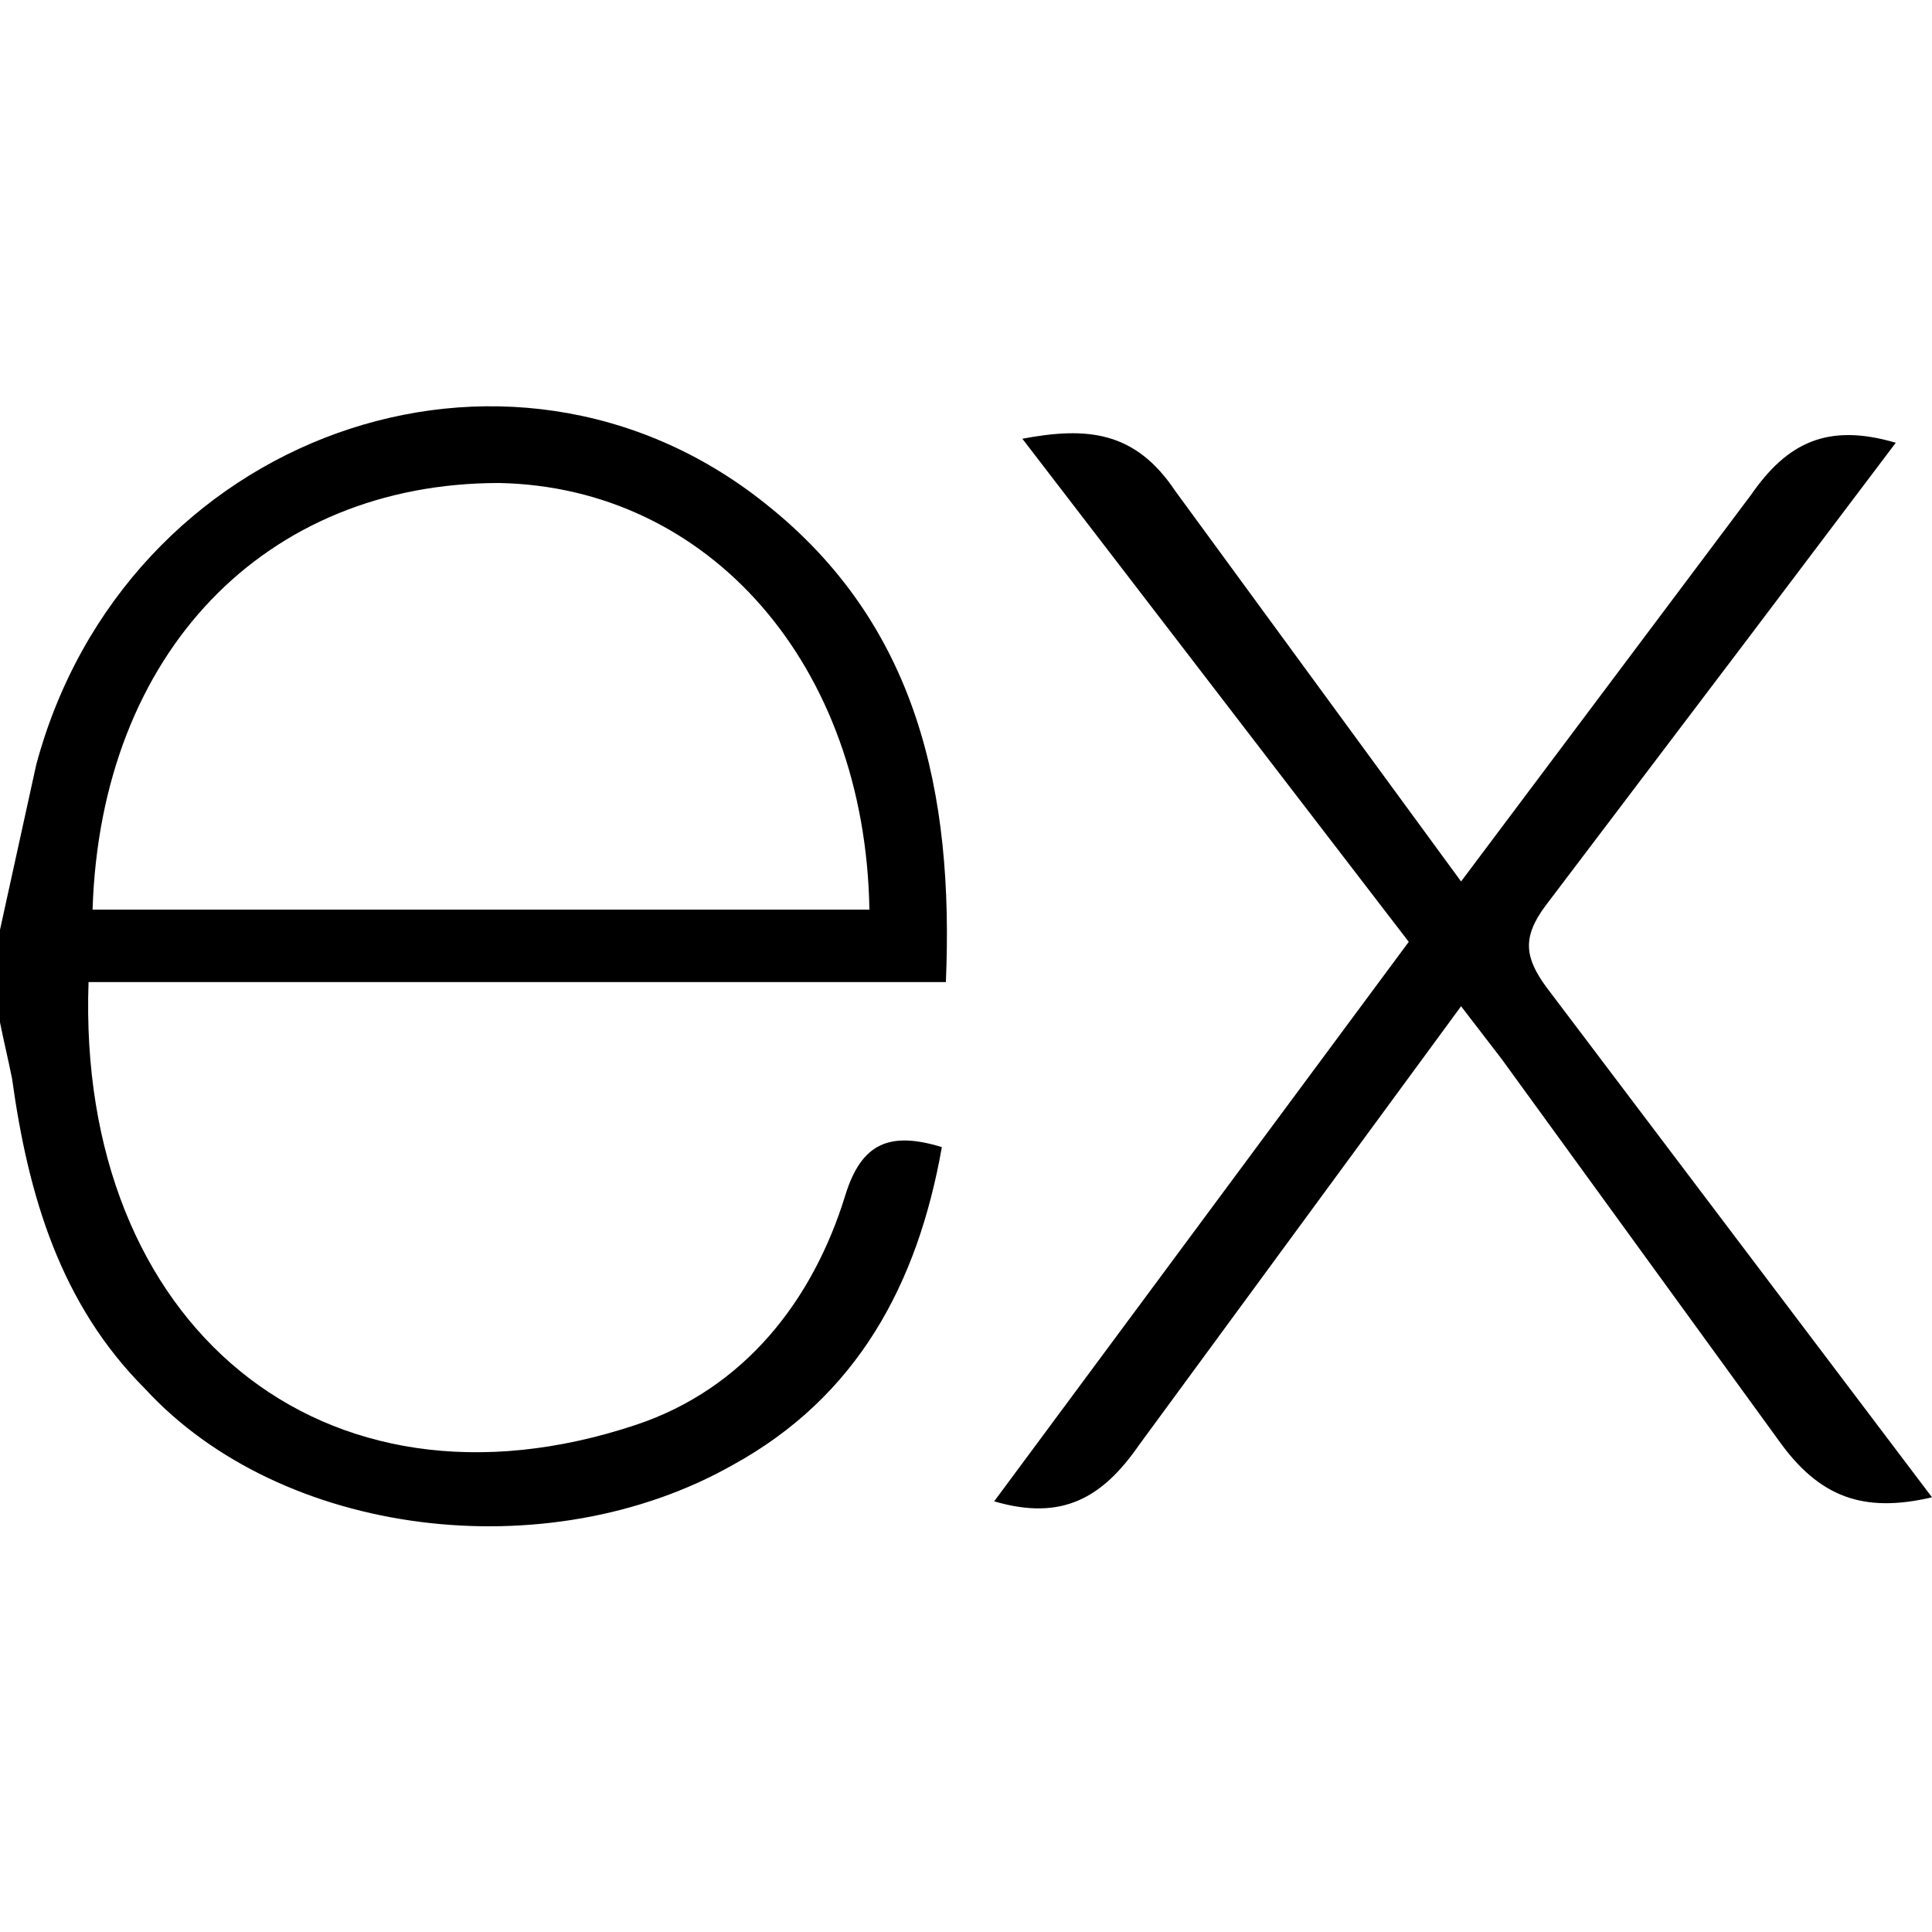
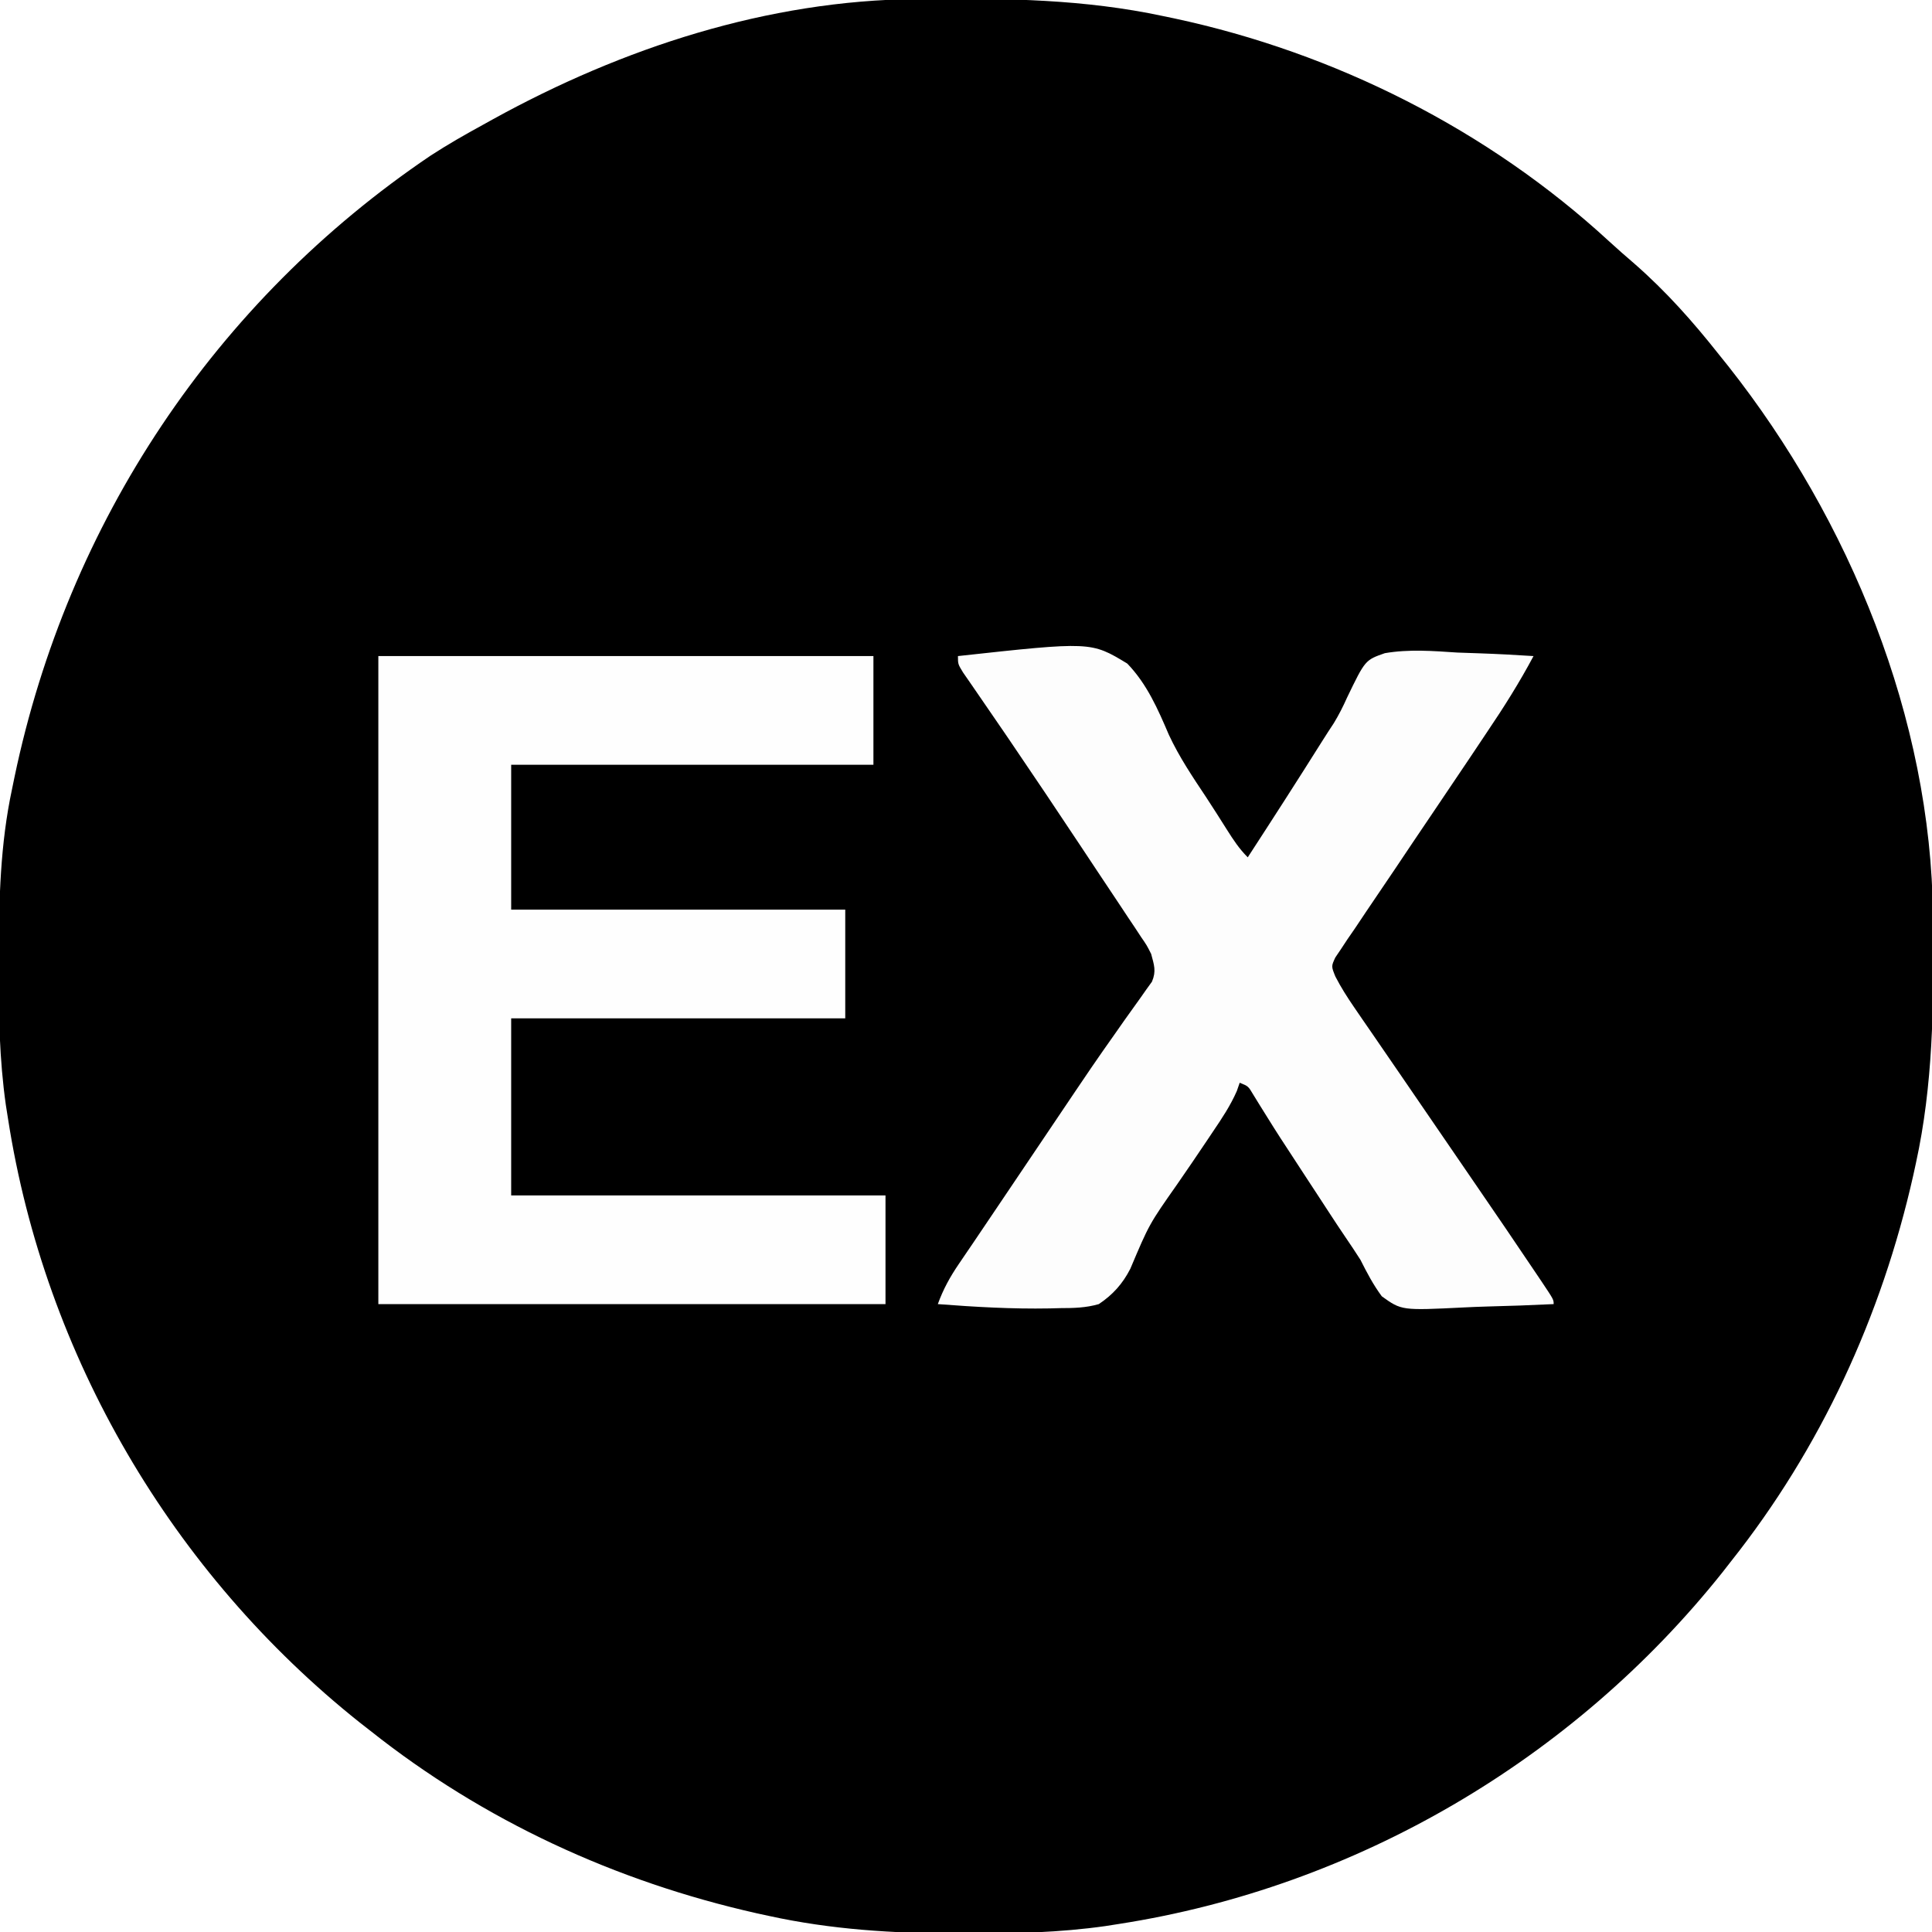
- <svg xmlns="http://www.w3.org/2000/svg" version="1.1" id="Layer_1" x="0px" y="0px" viewBox="0 0 48 48" style="enable-background:new 0 0 48 48;" xml:space="preserve">
-   <path d="M48,37.2c-1.7,0.4-2.8,0-3.8-1.4l-6.9-9.5l-1-1.3l-8,10.9c-0.9,1.3-1.9,1.9-3.6,1.4L35,23.4l-9.6-12.5  c1.6-0.3,2.8-0.2,3.8,1.3l7.1,9.7l7.2-9.6c0.9-1.3,1.9-1.8,3.6-1.3l-3.7,4.9l-5,6.6c-0.6,0.8-0.5,1.3,0,2L48,37.2z M0,23.1L0.9,19  C3.1,10.8,12.6,7.4,19,12.5c3.8,3,4.7,7.2,4.5,11.9H2.2C1.9,32.9,8,38,15.8,35.4c2.7-0.9,4.4-3.1,5.2-5.7c0.4-1.3,1.1-1.6,2.4-1.2  c-0.6,3.4-2.1,6.2-5.2,7.9C13.6,39,7,38.2,3.6,34.5c-2.1-2.1-2.9-4.8-3.3-7.7c-0.1-0.5-0.2-0.9-0.3-1.4C0,24.7,0,23.9,0,23.1L0,23.1  z M2.3,22.6h19.3c-0.1-6.1-4-10.5-9.2-10.6C6.6,12,2.5,16.2,2.3,22.6z" />
+ <svg xmlns="http://www.w3.org/2000/svg" version="1.1" width="480" height="480">
+   <path d="M0 0 C1.335 -0.015 1.335 -0.015 2.696 -0.03 C22.594 -0.203 41.803 0.06 61.348 4.238 C62.247 4.426 63.147 4.613 64.074 4.806 C104.015 13.344 142.019 32.472 172.078 60.152 C174.175 62.08 176.311 63.946 178.473 65.801 C186.275 72.633 192.92 80.107 199.348 88.238 C200.539 89.721 200.539 89.721 201.754 91.234 C231.895 129.435 252.138 178.709 252.586 227.793 C252.596 228.684 252.606 229.575 252.616 230.493 C252.789 250.401 252.621 269.698 248.348 289.238 C248.026 290.717 248.026 290.717 247.698 292.227 C239.811 327.266 224.704 360.087 202.348 388.238 C201.667 389.111 200.986 389.984 200.285 390.883 C163.237 437.397 109.206 469.097 50.348 478.238 C49.223 478.415 48.099 478.591 46.94 478.773 C35.635 480.376 24.442 480.638 13.035 480.613 C12.069 480.613 11.103 480.612 10.108 480.612 C-5.789 480.571 -21.072 479.646 -36.652 476.238 C-37.638 476.024 -38.625 475.81 -39.641 475.589 C-74.68 467.702 -107.501 452.595 -135.652 430.238 C-136.525 429.558 -137.398 428.877 -138.297 428.176 C-184.871 391.08 -216.49 337.17 -225.652 278.238 C-225.83 277.117 -226.007 275.997 -226.19 274.842 C-227.816 263.427 -228.011 252.13 -227.965 240.613 C-227.963 239.639 -227.961 238.664 -227.958 237.66 C-227.909 223.652 -227.601 209.982 -224.652 196.238 C-224.354 194.787 -224.354 194.787 -224.05 193.307 C-210.823 130.091 -174.239 75.07 -120.669 38.899 C-116.44 36.143 -112.08 33.661 -107.652 31.238 C-106.394 30.541 -106.394 30.541 -105.111 29.829 C-72.985 12.126 -36.972 0.339 0 0 Z " fill="#000000" transform="translate(227.6523,-0.2382812)" />
+   <path d="M0 0 C40.59 0 81.18 0 123 0 C123 8.91 123 17.82 123 27 C93.3 27 63.6 27 33 27 C33 38.88 33 50.76 33 63 C60.39 63 87.78 63 116 63 C116 71.91 116 80.82 116 90 C88.61 90 61.22 90 33 90 C33 104.52 33 119.04 33 134 C63.69 134 94.38 134 126 134 C126 142.91 126 151.82 126 161 C84.42 161 42.84 161 0 161 C0 107.87 0 54.74 0 0 Z " fill="#FEFEFE" transform="translate(94,163)" />
+   <path d="M0 0 C33.043 -3.609 33.043 -3.609 42.062 1.854 C46.961 6.928 49.658 13.148 52.407 19.567 C54.975 25.101 58.344 30.075 61.714 35.146 C63.456 37.789 65.139 40.47 66.832 43.145 C68.458 45.709 69.853 47.853 72 50 C78.233 40.417 84.417 30.806 90.499 21.126 C91.443 19.625 92.407 18.136 93.388 16.659 C94.667 14.55 95.664 12.571 96.665 10.333 C101.173 0.989 101.173 0.989 106.064 -0.722 C112.049 -1.749 118.037 -1.276 124.062 -0.875 C125.9 -0.805 127.738 -0.741 129.576 -0.684 C134.057 -0.53 138.526 -0.289 143 0 C139.519 6.533 135.648 12.685 131.5 18.812 C130.106 20.898 128.713 22.984 127.32 25.07 C124.357 29.502 121.377 33.922 118.386 38.335 C115.04 43.271 111.714 48.221 108.398 53.177 C107.049 55.184 105.694 57.187 104.332 59.185 C102.399 62.023 100.49 64.874 98.586 67.73 C97.992 68.591 97.398 69.452 96.786 70.338 C96.256 71.142 95.727 71.946 95.181 72.774 C94.71 73.472 94.238 74.17 93.753 74.89 C92.743 77.068 92.743 77.068 93.765 79.604 C95.162 82.313 96.73 84.777 98.457 87.289 C99.151 88.303 99.845 89.318 100.56 90.363 C101.303 91.439 102.047 92.516 102.812 93.625 C103.586 94.752 104.359 95.88 105.132 97.008 C106.687 99.277 108.245 101.545 109.805 103.811 C112.272 107.395 114.727 110.986 117.181 114.579 C120.894 120.013 124.616 125.441 128.34 130.867 C133.529 138.432 138.705 146.005 143.812 153.625 C144.239 154.259 144.666 154.893 145.106 155.546 C148 159.882 148 159.882 148 161 C142.45 161.273 136.904 161.472 131.35 161.604 C129.463 161.659 127.578 161.734 125.693 161.83 C110.221 162.594 110.221 162.594 105.305 159.065 C103.164 156.166 101.618 153.22 100 150 C98.784 148.077 97.514 146.198 96.234 144.317 C94.857 142.291 93.511 140.247 92.174 138.195 C91.723 137.505 91.273 136.814 90.809 136.103 C90.356 135.409 89.904 134.715 89.438 134 C88.522 132.601 87.606 131.203 86.689 129.805 C79.506 118.827 79.506 118.827 76.86 114.586 C76.237 113.588 75.614 112.59 74.973 111.562 C74.174 110.265 74.174 110.265 73.36 108.941 C72.14 106.871 72.14 106.871 70 106 C69.765 106.678 69.531 107.357 69.289 108.056 C67.701 111.683 65.594 114.846 63.379 118.109 C62.924 118.79 62.47 119.47 62.001 120.171 C59.517 123.884 56.998 127.572 54.457 131.246 C47.51 141.142 47.51 141.142 42.823 152.23 C40.911 155.954 38.487 158.668 35 161 C31.805 161.929 28.763 161.997 25.449 162 C24.557 162.024 23.665 162.047 22.746 162.072 C13.479 162.243 4.236 161.712 -5 161 C-3.649 157.292 -1.977 154.247 0.246 150.992 C1.319 149.41 1.319 149.41 2.414 147.796 C2.82 147.2 3.227 146.603 3.647 145.989 C5.72 142.942 7.774 139.881 9.83 136.823 C11.637 134.136 13.447 131.452 15.257 128.768 C17.828 124.957 20.396 121.144 22.961 117.33 C33.856 101.146 33.856 101.146 39.27 93.469 C39.984 92.449 40.699 91.429 41.435 90.378 C42.686 88.603 43.949 86.835 45.227 85.079 C46.023 83.945 46.023 83.945 46.836 82.789 C47.285 82.167 47.734 81.545 48.197 80.905 C49.313 78.257 48.734 76.751 48 74 C46.93 71.875 46.93 71.875 45.526 69.838 C45.006 69.047 44.486 68.255 43.951 67.44 C43.382 66.593 42.813 65.745 42.227 64.871 C41.635 63.976 41.043 63.081 40.434 62.159 C38.505 59.247 36.565 56.342 34.625 53.438 C33.303 51.445 31.981 49.451 30.659 47.458 C24.77 38.584 18.843 29.736 12.848 20.934 C12.396 20.271 11.945 19.608 11.48 18.925 C9.425 15.911 7.361 12.901 5.286 9.9 C4.576 8.868 3.867 7.837 3.137 6.773 C2.22 5.45 2.22 5.45 1.284 4.099 C0 2 0 2 0 0 Z " fill="#FDFDFD" transform="translate(238,163)" />
</svg>
